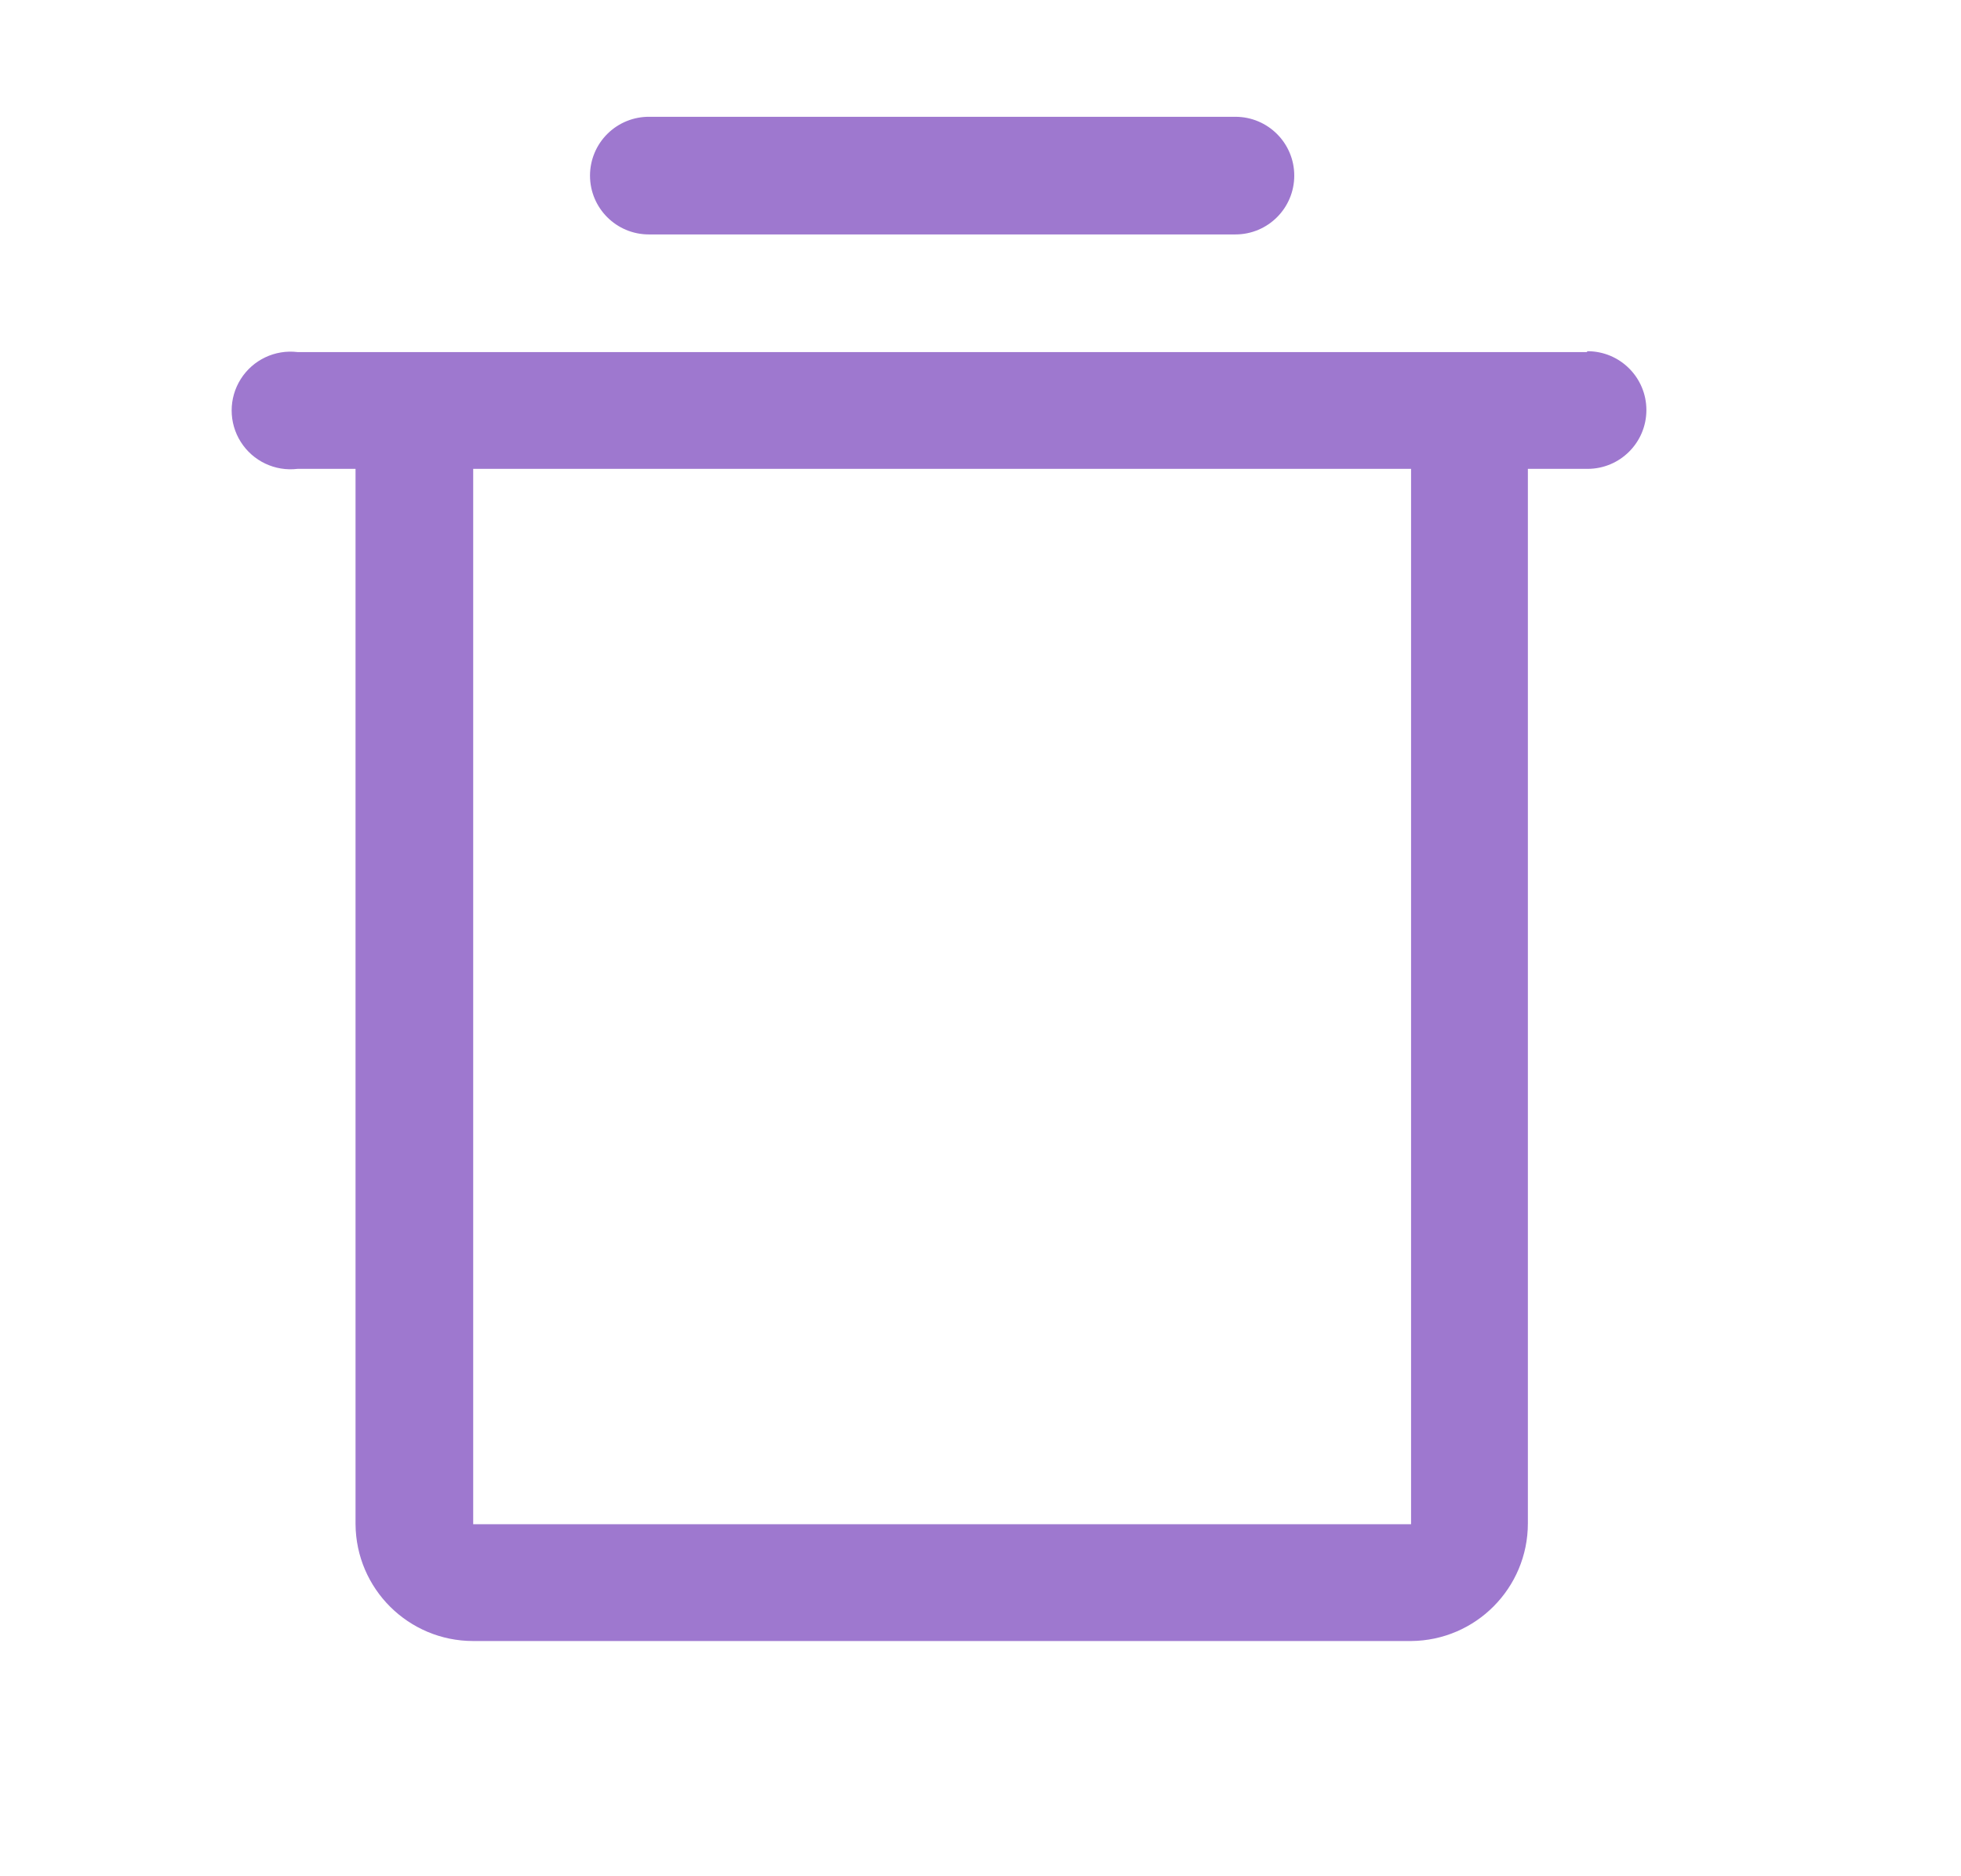
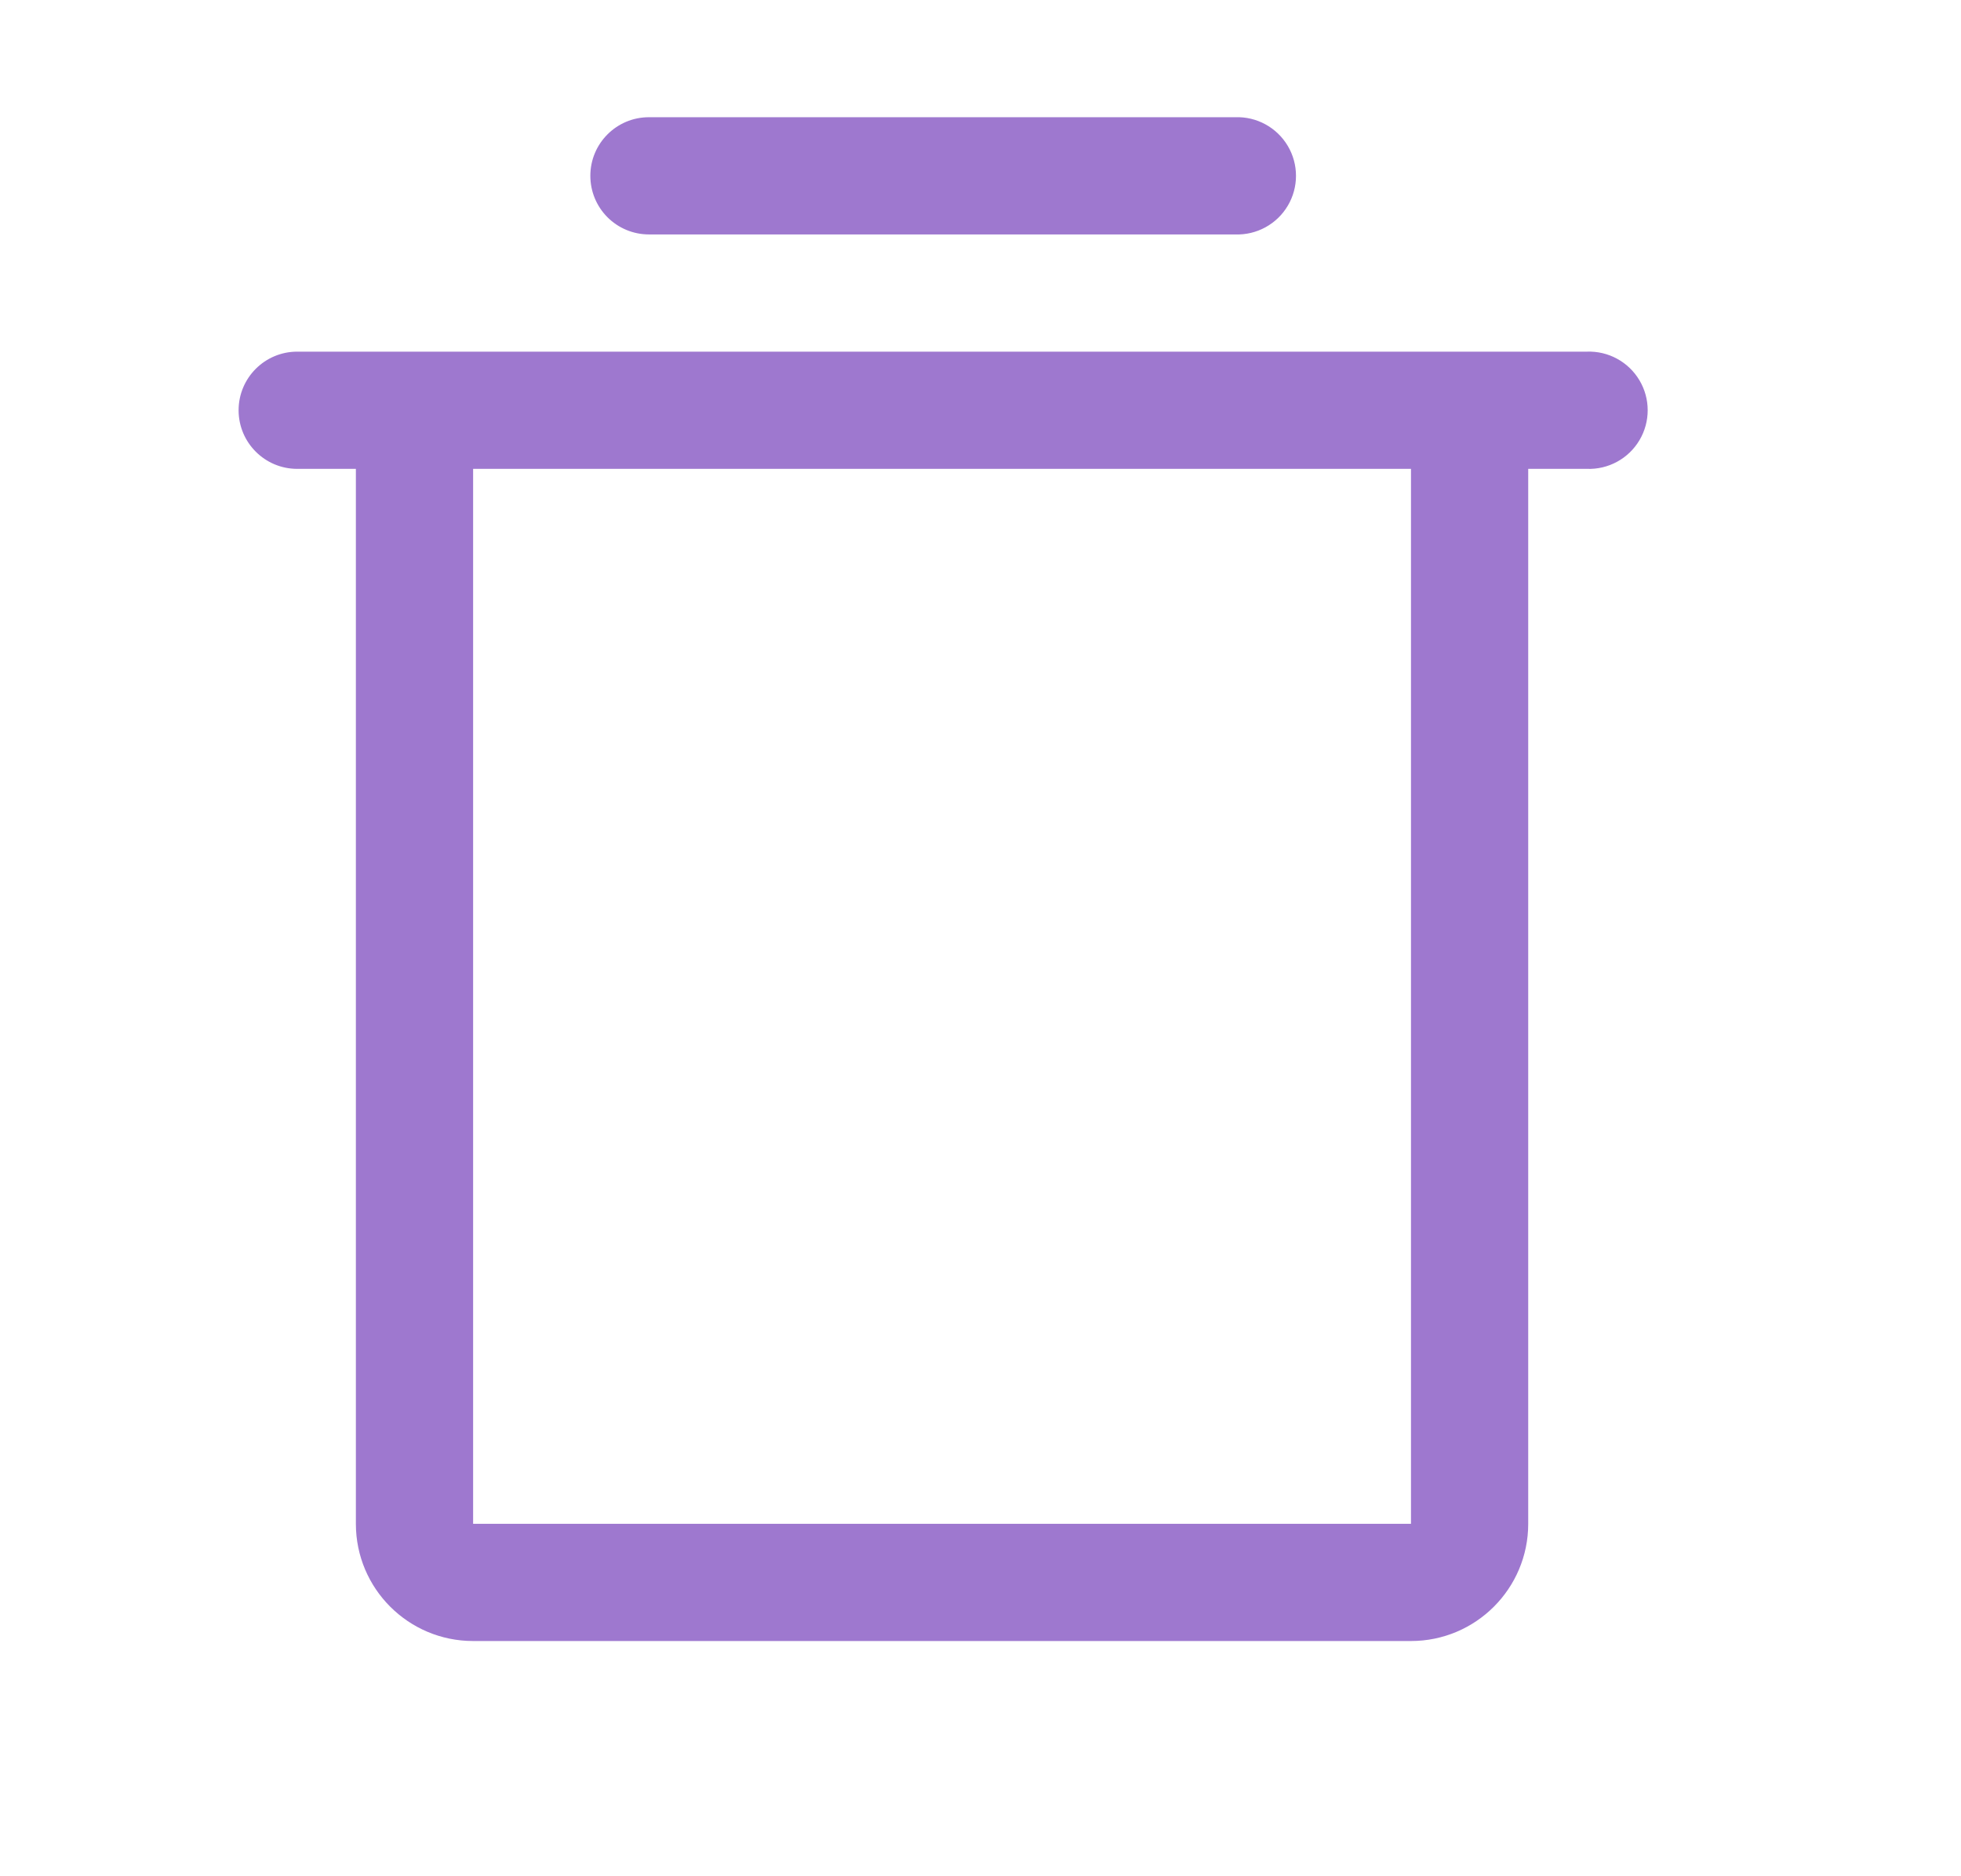
- <svg xmlns="http://www.w3.org/2000/svg" viewBox="0 0 23 22" fill="none">
-   <path d="M18.61 4.13h-15.12a.69.69 0 1 0 0 1.37h.68v12.38a1.38 1.38 0 0 0 1.38 1.37h11a1.38 1.38 0 0 0 1.37-1.38v-12.37h.7a.69.69 0 1 0 0-1.38Zm-2.06 13.75h-11v-12.38h11v12.38Zm-9.63-15.82a.69.69 0 0 1 .7-.69h6.87a.69.69 0 1 1 0 1.38h-6.88a.69.69 0 0 1-.69-.69Z" fill="#9E78CF" />
+ <svg xmlns="http://www.w3.org/2000/svg" width="23" height="22" fill="none">
+   <path d="M18.611 4.125H3.486a.687.687 0 1 0 0 1.375h.688v12.375a1.375 1.375 0 0 0 1.375 1.375h11a1.375 1.375 0 0 0 1.375-1.375V5.5h.687a.688.688 0 1 0 0-1.375Zm-2.062 13.75h-11V5.5h11v12.375ZM6.924 2.062a.687.687 0 0 1 .687-.687h6.875a.688.688 0 1 1 0 1.375H7.611a.687.687 0 0 1-.687-.688Z" fill="#9E78CF" />
</svg>
